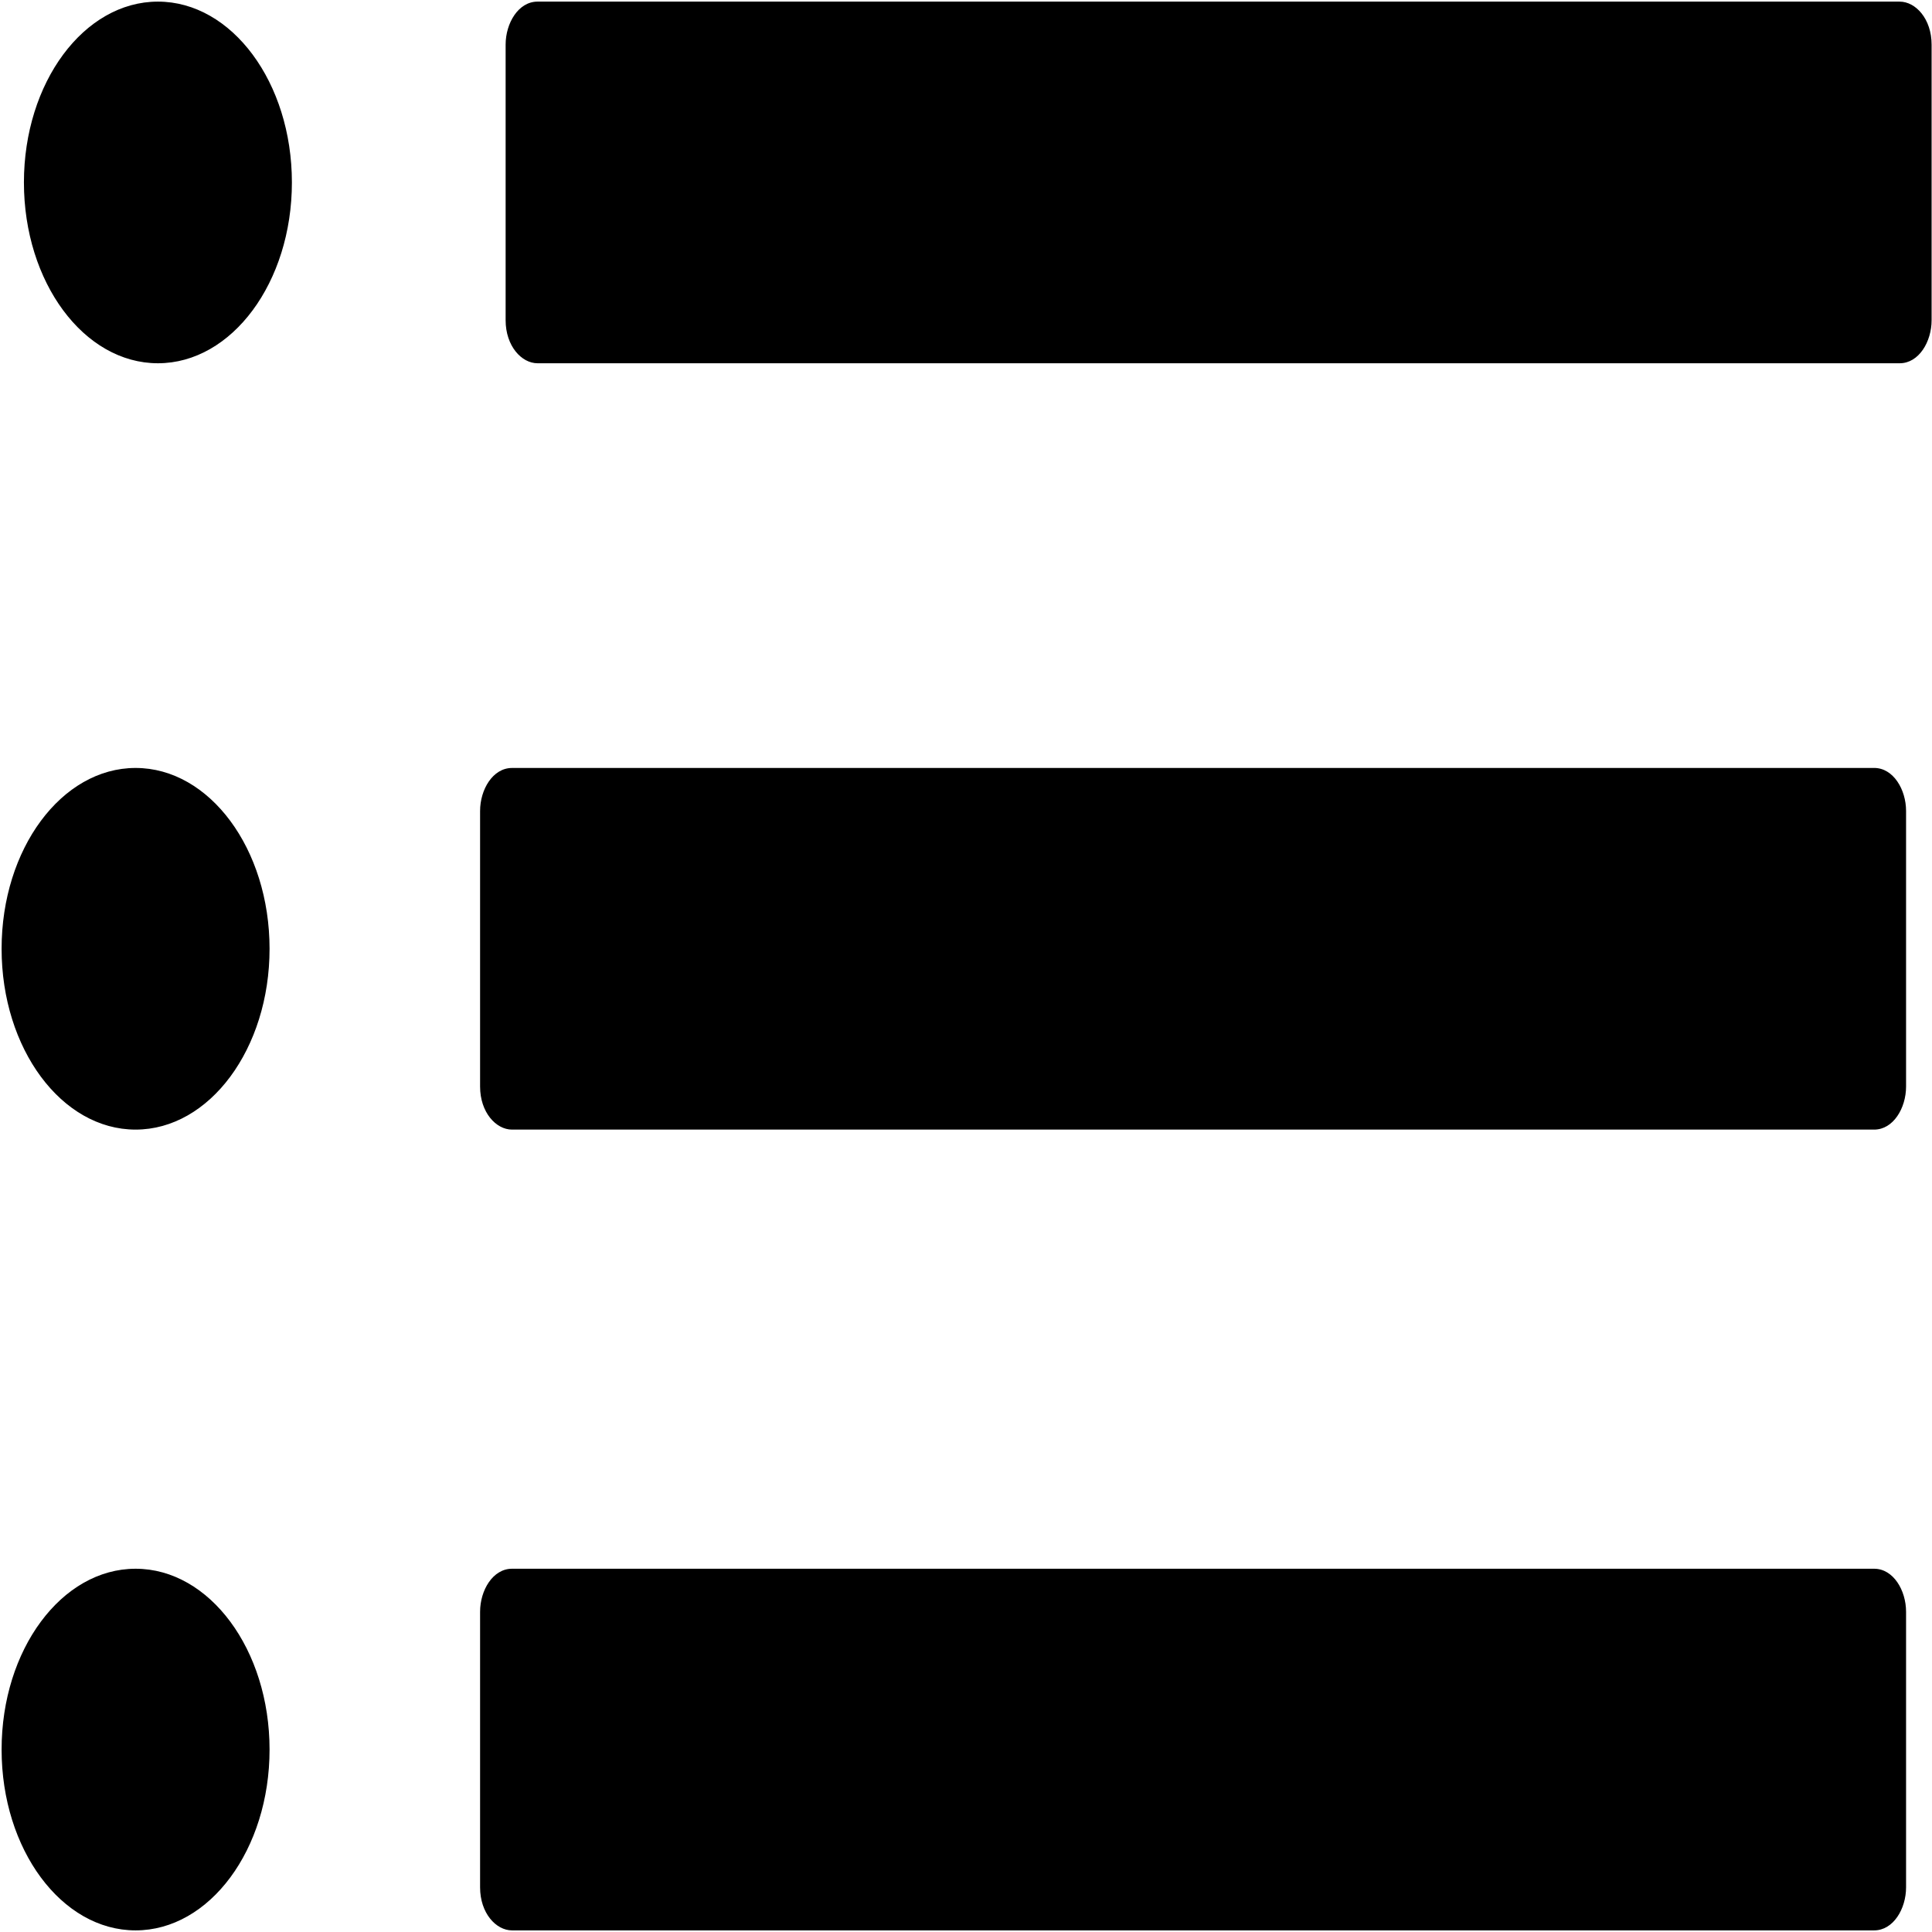
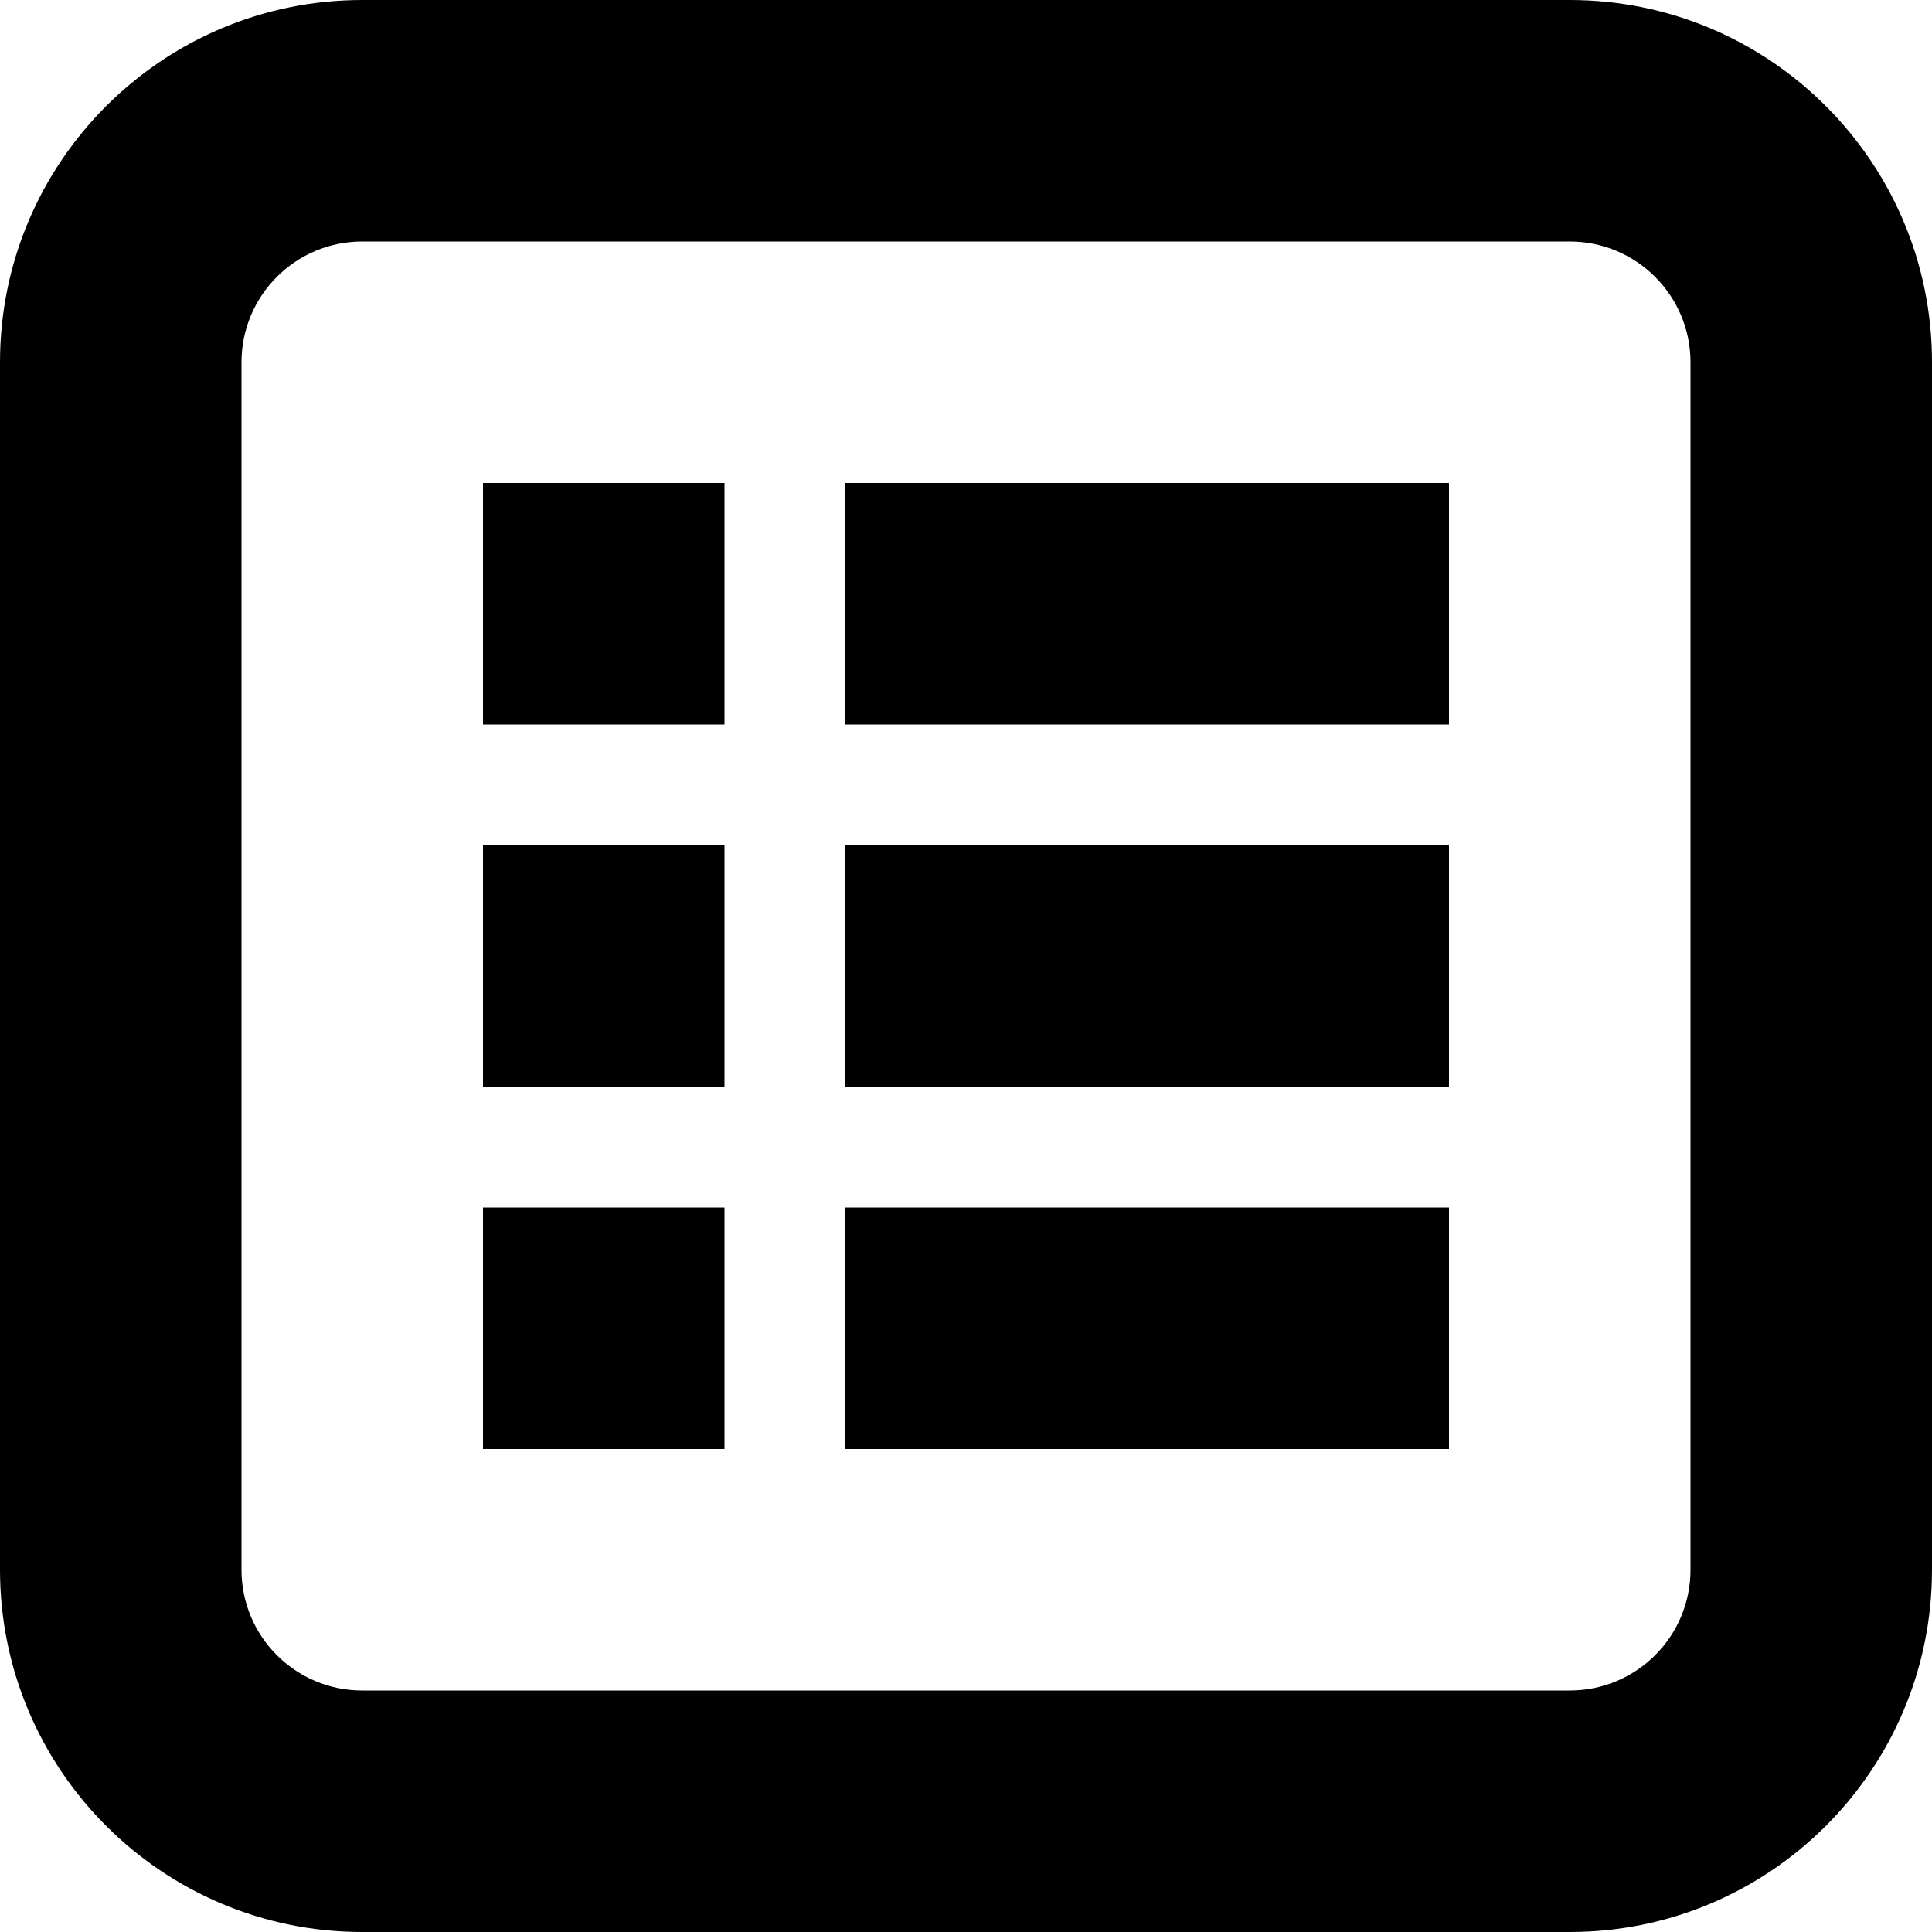
- <svg xmlns="http://www.w3.org/2000/svg" width="128" height="128">
-   <path d="M1.585 12.087c0 6.616 3.974 11.98 8.877 11.98 4.902 0 8.877-5.364 8.877-11.98 0-6.616-3.975-11.98-8.877-11.98-4.903 0-8.877 5.364-8.877 11.98zM125.86.107H35.613c-1.268 0-2.114 1.426-2.114 2.852v18.255c0 1.712 1.057 2.853 2.114 2.853h90.247c1.268 0 2.114-1.426 2.114-2.853V2.96c0-1.711-1.057-2.852-2.114-2.852zM.106 62.86c0 6.615 3.974 11.979 8.876 11.979 4.903 0 8.877-5.364 8.877-11.98 0-6.616-3.974-11.98-8.877-11.98-4.902 0-8.876 5.364-8.876 11.98zM124.17 50.88H33.921c-1.268 0-2.114 1.425-2.114 2.851v18.256c0 1.711 1.057 2.852 2.114 2.852h90.247c1.268 0 2.114-1.426 2.114-2.852V53.73c0-1.426-.846-2.852-2.114-2.852zM.106 115.913c0 6.616 3.974 11.98 8.876 11.98 4.903 0 8.877-5.364 8.877-11.98 0-6.616-3.974-11.98-8.877-11.98-4.902 0-8.876 5.364-8.876 11.98zm124.064-11.98H33.921c-1.268 0-2.114 1.426-2.114 2.853v18.255c0 1.711 1.057 2.852 2.114 2.852h90.247c1.268 0 2.114-1.426 2.114-2.852v-18.255c0-1.427-.846-2.853-2.114-2.853z" />
+ <svg xmlns="http://www.w3.org/2000/svg" t="1561904638079" class="icon" viewBox="0 0 1024 1024" version="1.1" p-id="3295" width="200" height="200">
+   <defs>
+     <style type="text/css" />
+   </defs>
+   <path d="M256 384h128v-128h-128v128z m0 192h128v-128h-128v128z m0 192h128v-128h-128v128z m192-384h320v-128H448v128zM832 0H192a192 192 0 0 0-192 192v640c0 105.984 85.952 192 192 192h640c106.048 0 192-86.016 192-192V192a192 192 0 0 0-192-192z m64 832c0 35.392-28.608 64-64 64H192c-35.392 0-64-28.608-64-64V192a64 64 0 0 1 64-64h640a64 64 0 0 1 64 64v640zM448 576h320v-128H448v128z m0 192h320v-128H448v128z" fill="" p-id="3296" />
</svg>
